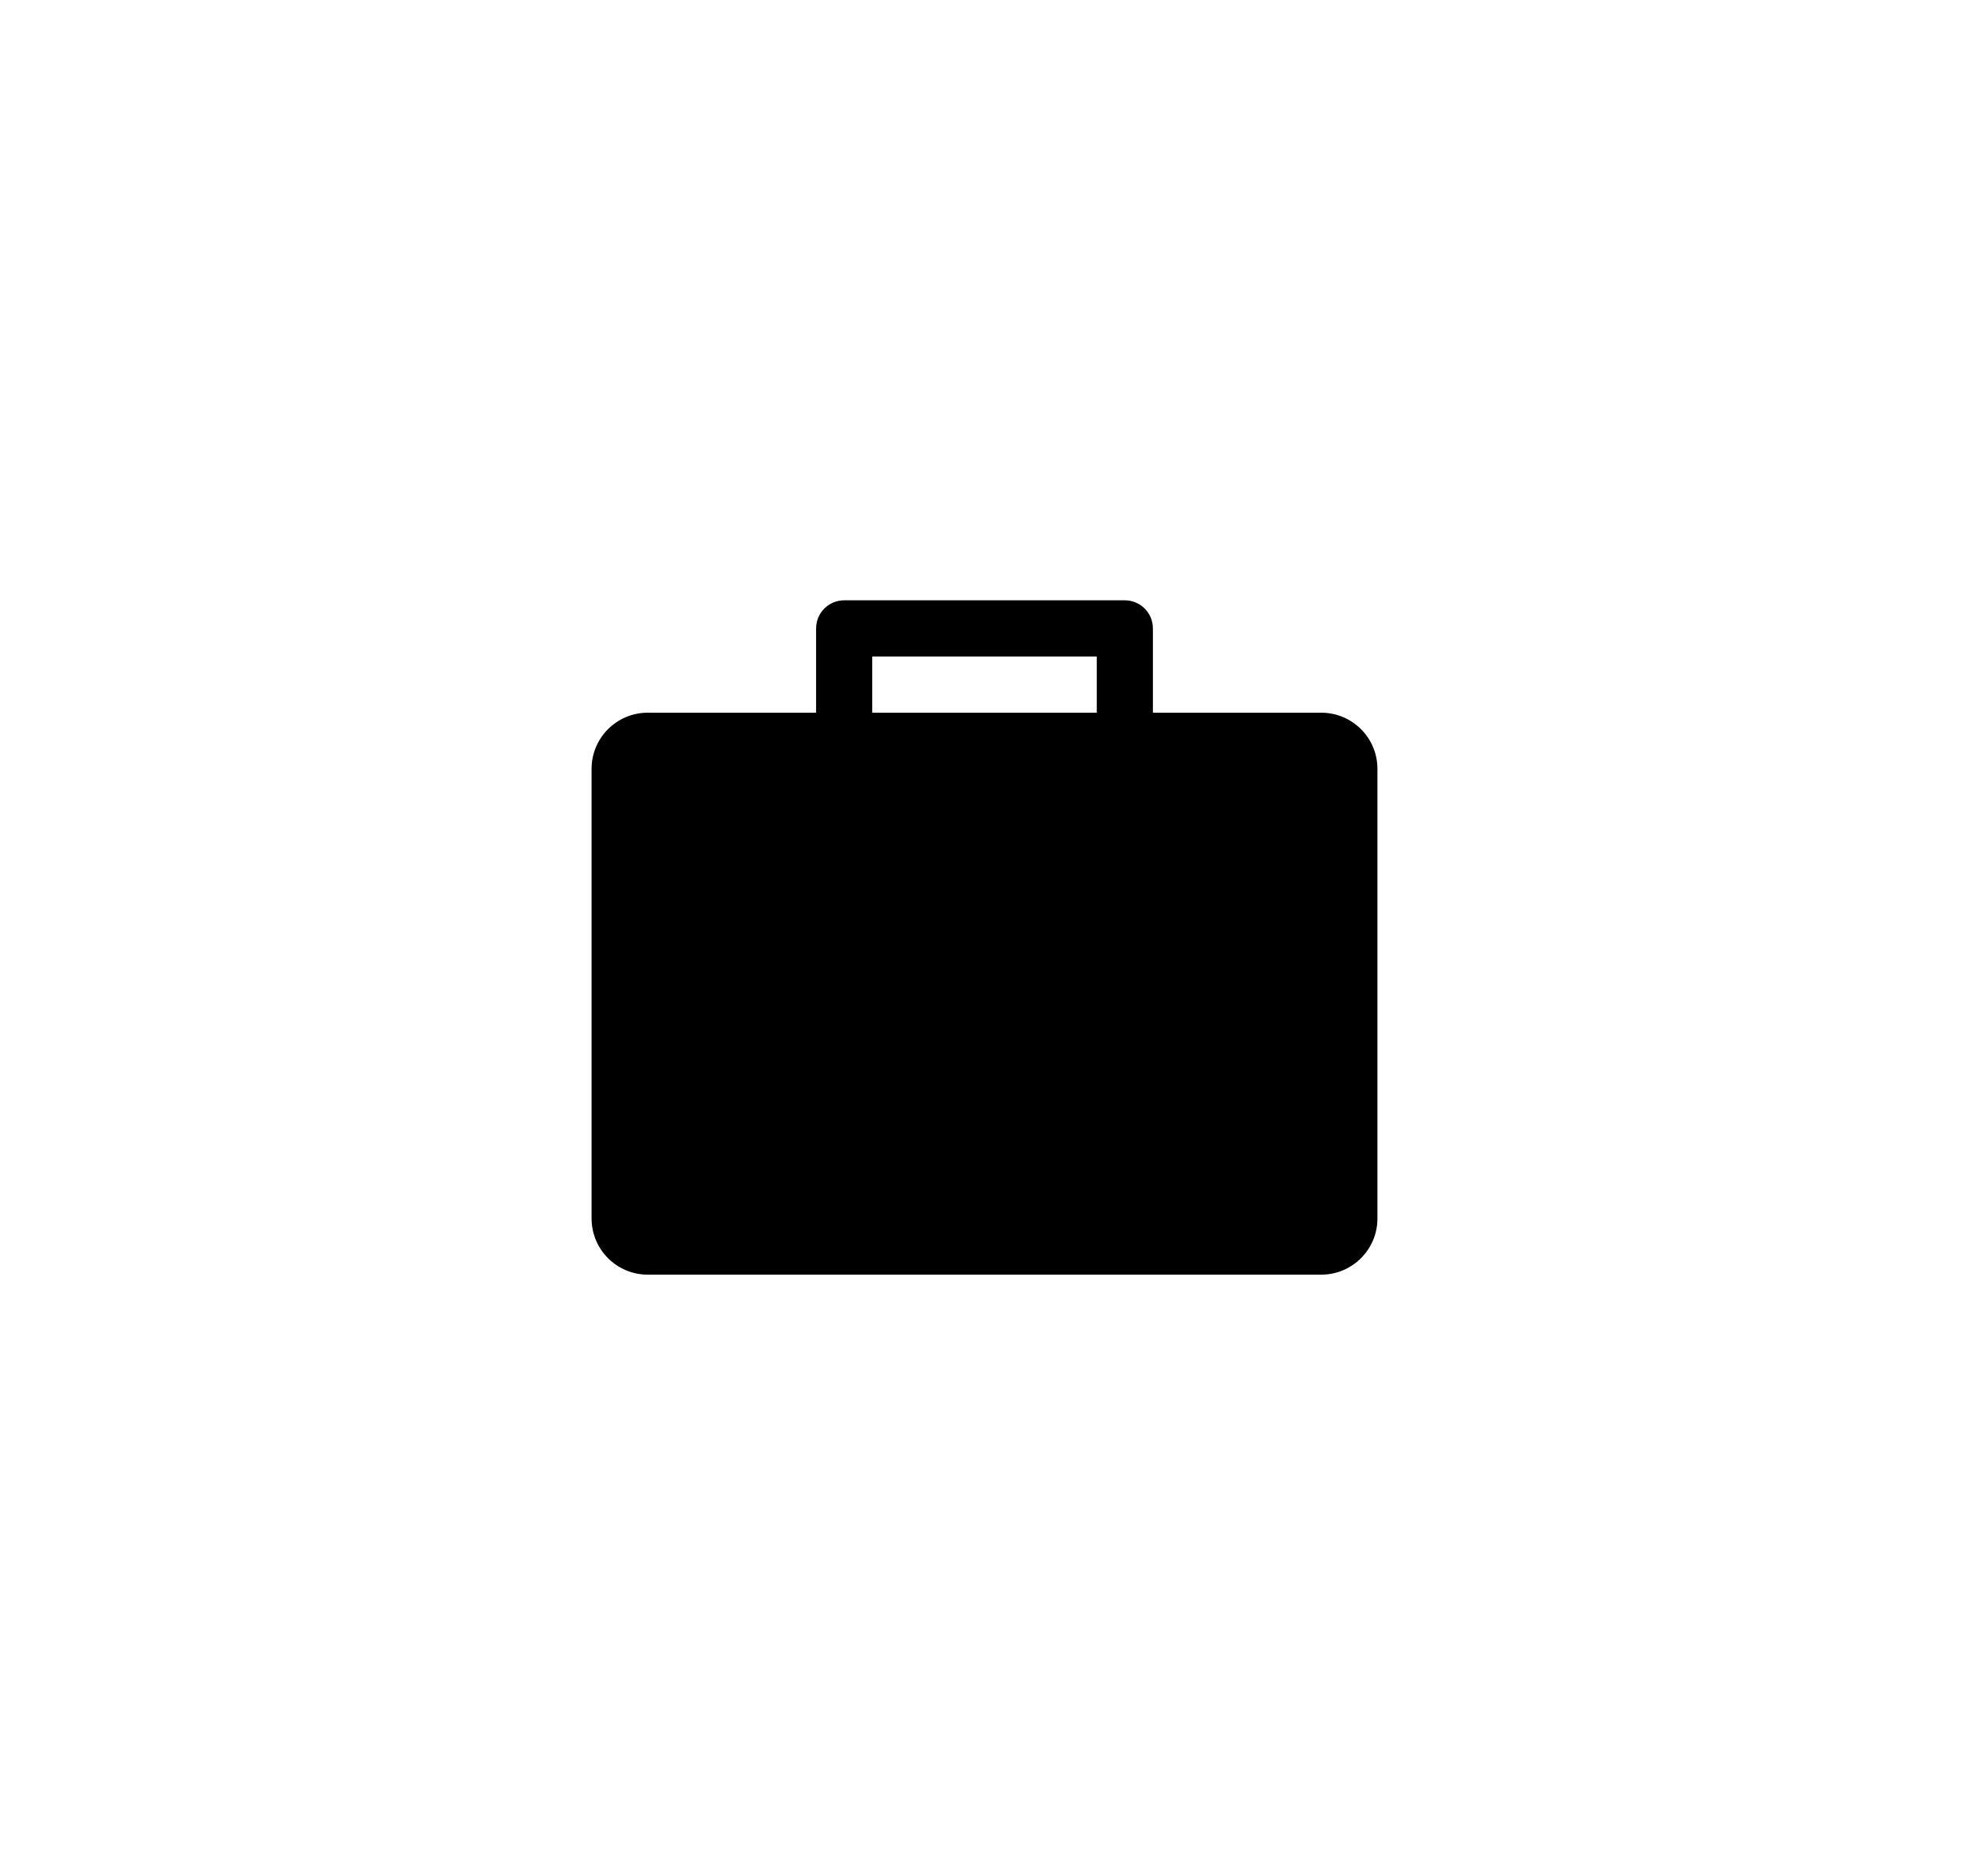
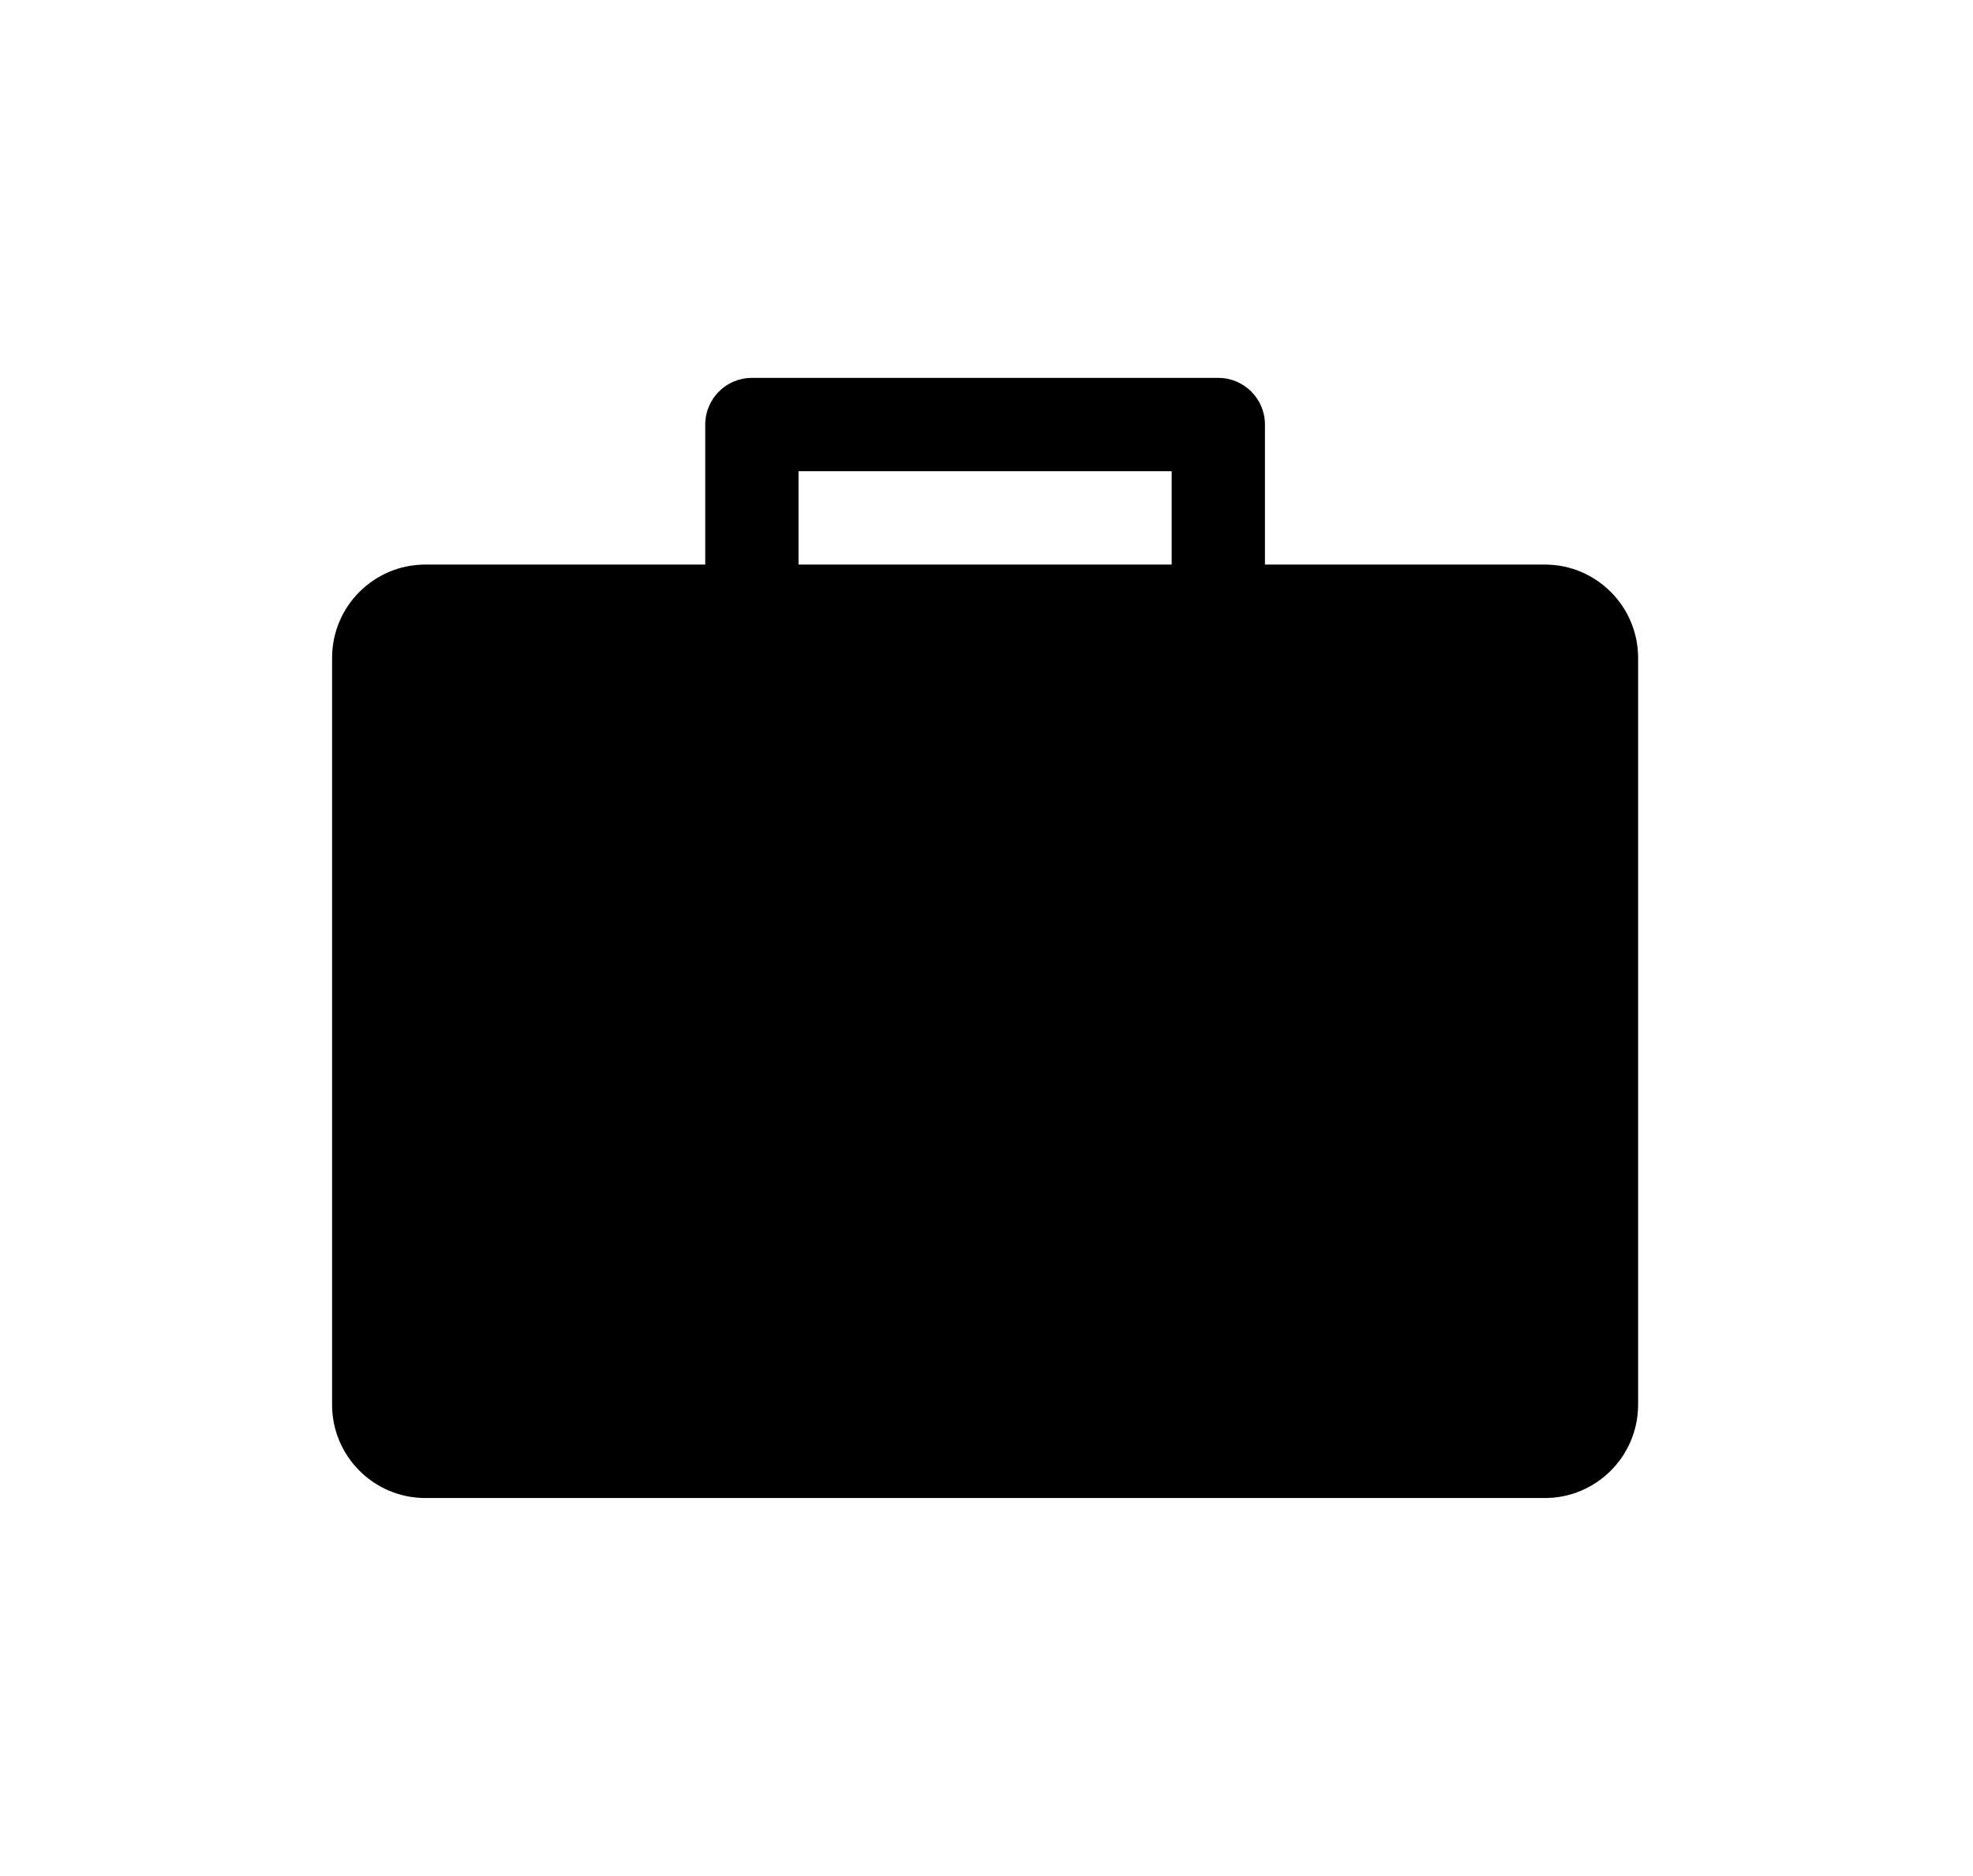
<svg xmlns="http://www.w3.org/2000/svg" width="526" zoomAndPan="magnify" viewBox="0 0 394.5 375" height="500" preserveAspectRatio="xMidYMid meet" version="1.0">
  <defs>
-     <clipPath id="6e83a3d14b">
-       <path d="M 118.199 120.027 L 275.5 120.027 L 275.5 254.855 L 118.199 254.855 Z M 118.199 120.027 " clip-rule="nonzero" />
+     <clipPath id="0293fcc6ce">
+       <path d="M 66.258 75.555 L 327.68 75.555 L 327.68 299.52 L 66.258 299.52 Z M 66.258 75.555 " clip-rule="nonzero" />
    </clipPath>
  </defs>
-   <g clip-path="url(#6e83a3d14b)">
-     <path fill="#000000" d="M 264.191 142.5 L 230.52 142.5 L 230.52 125.645 C 230.52 122.543 228.008 120.027 224.91 120.027 L 168.793 120.027 C 165.695 120.027 163.18 122.543 163.18 125.645 L 163.18 142.5 L 129.508 142.5 C 123.312 142.5 118.285 147.531 118.285 153.734 L 118.285 243.621 C 118.285 249.824 123.312 254.855 129.508 254.855 L 264.191 254.855 C 270.387 254.855 275.418 249.824 275.418 243.621 L 275.418 153.734 C 275.418 147.531 270.387 142.5 264.191 142.5 Z M 174.402 131.262 L 219.297 131.262 L 219.297 142.5 L 174.402 142.5 Z M 174.402 131.262 " fill-opacity="1" fill-rule="nonzero" />
+   <g clip-path="url(#0293fcc6ce)">
+     <path fill="#000000" d="M 308.887 112.879 L 252.926 112.879 L 252.926 84.887 C 252.926 79.734 248.75 75.555 243.602 75.555 L 150.336 75.555 C 145.188 75.555 141.012 79.734 141.012 84.887 L 141.012 112.879 L 85.051 112.879 C 74.754 112.879 66.398 121.242 66.398 131.543 L 66.398 280.855 C 66.398 291.156 74.754 299.52 85.051 299.52 L 308.887 299.52 C 319.184 299.52 327.539 291.156 327.539 280.855 L 327.539 131.543 C 327.539 121.242 319.184 112.879 308.887 112.879 Z M 159.664 94.219 L 234.273 94.219 L 234.273 112.879 L 159.664 112.879 Z M 159.664 94.219 " fill-opacity="1" fill-rule="nonzero" />
  </g>
</svg>
